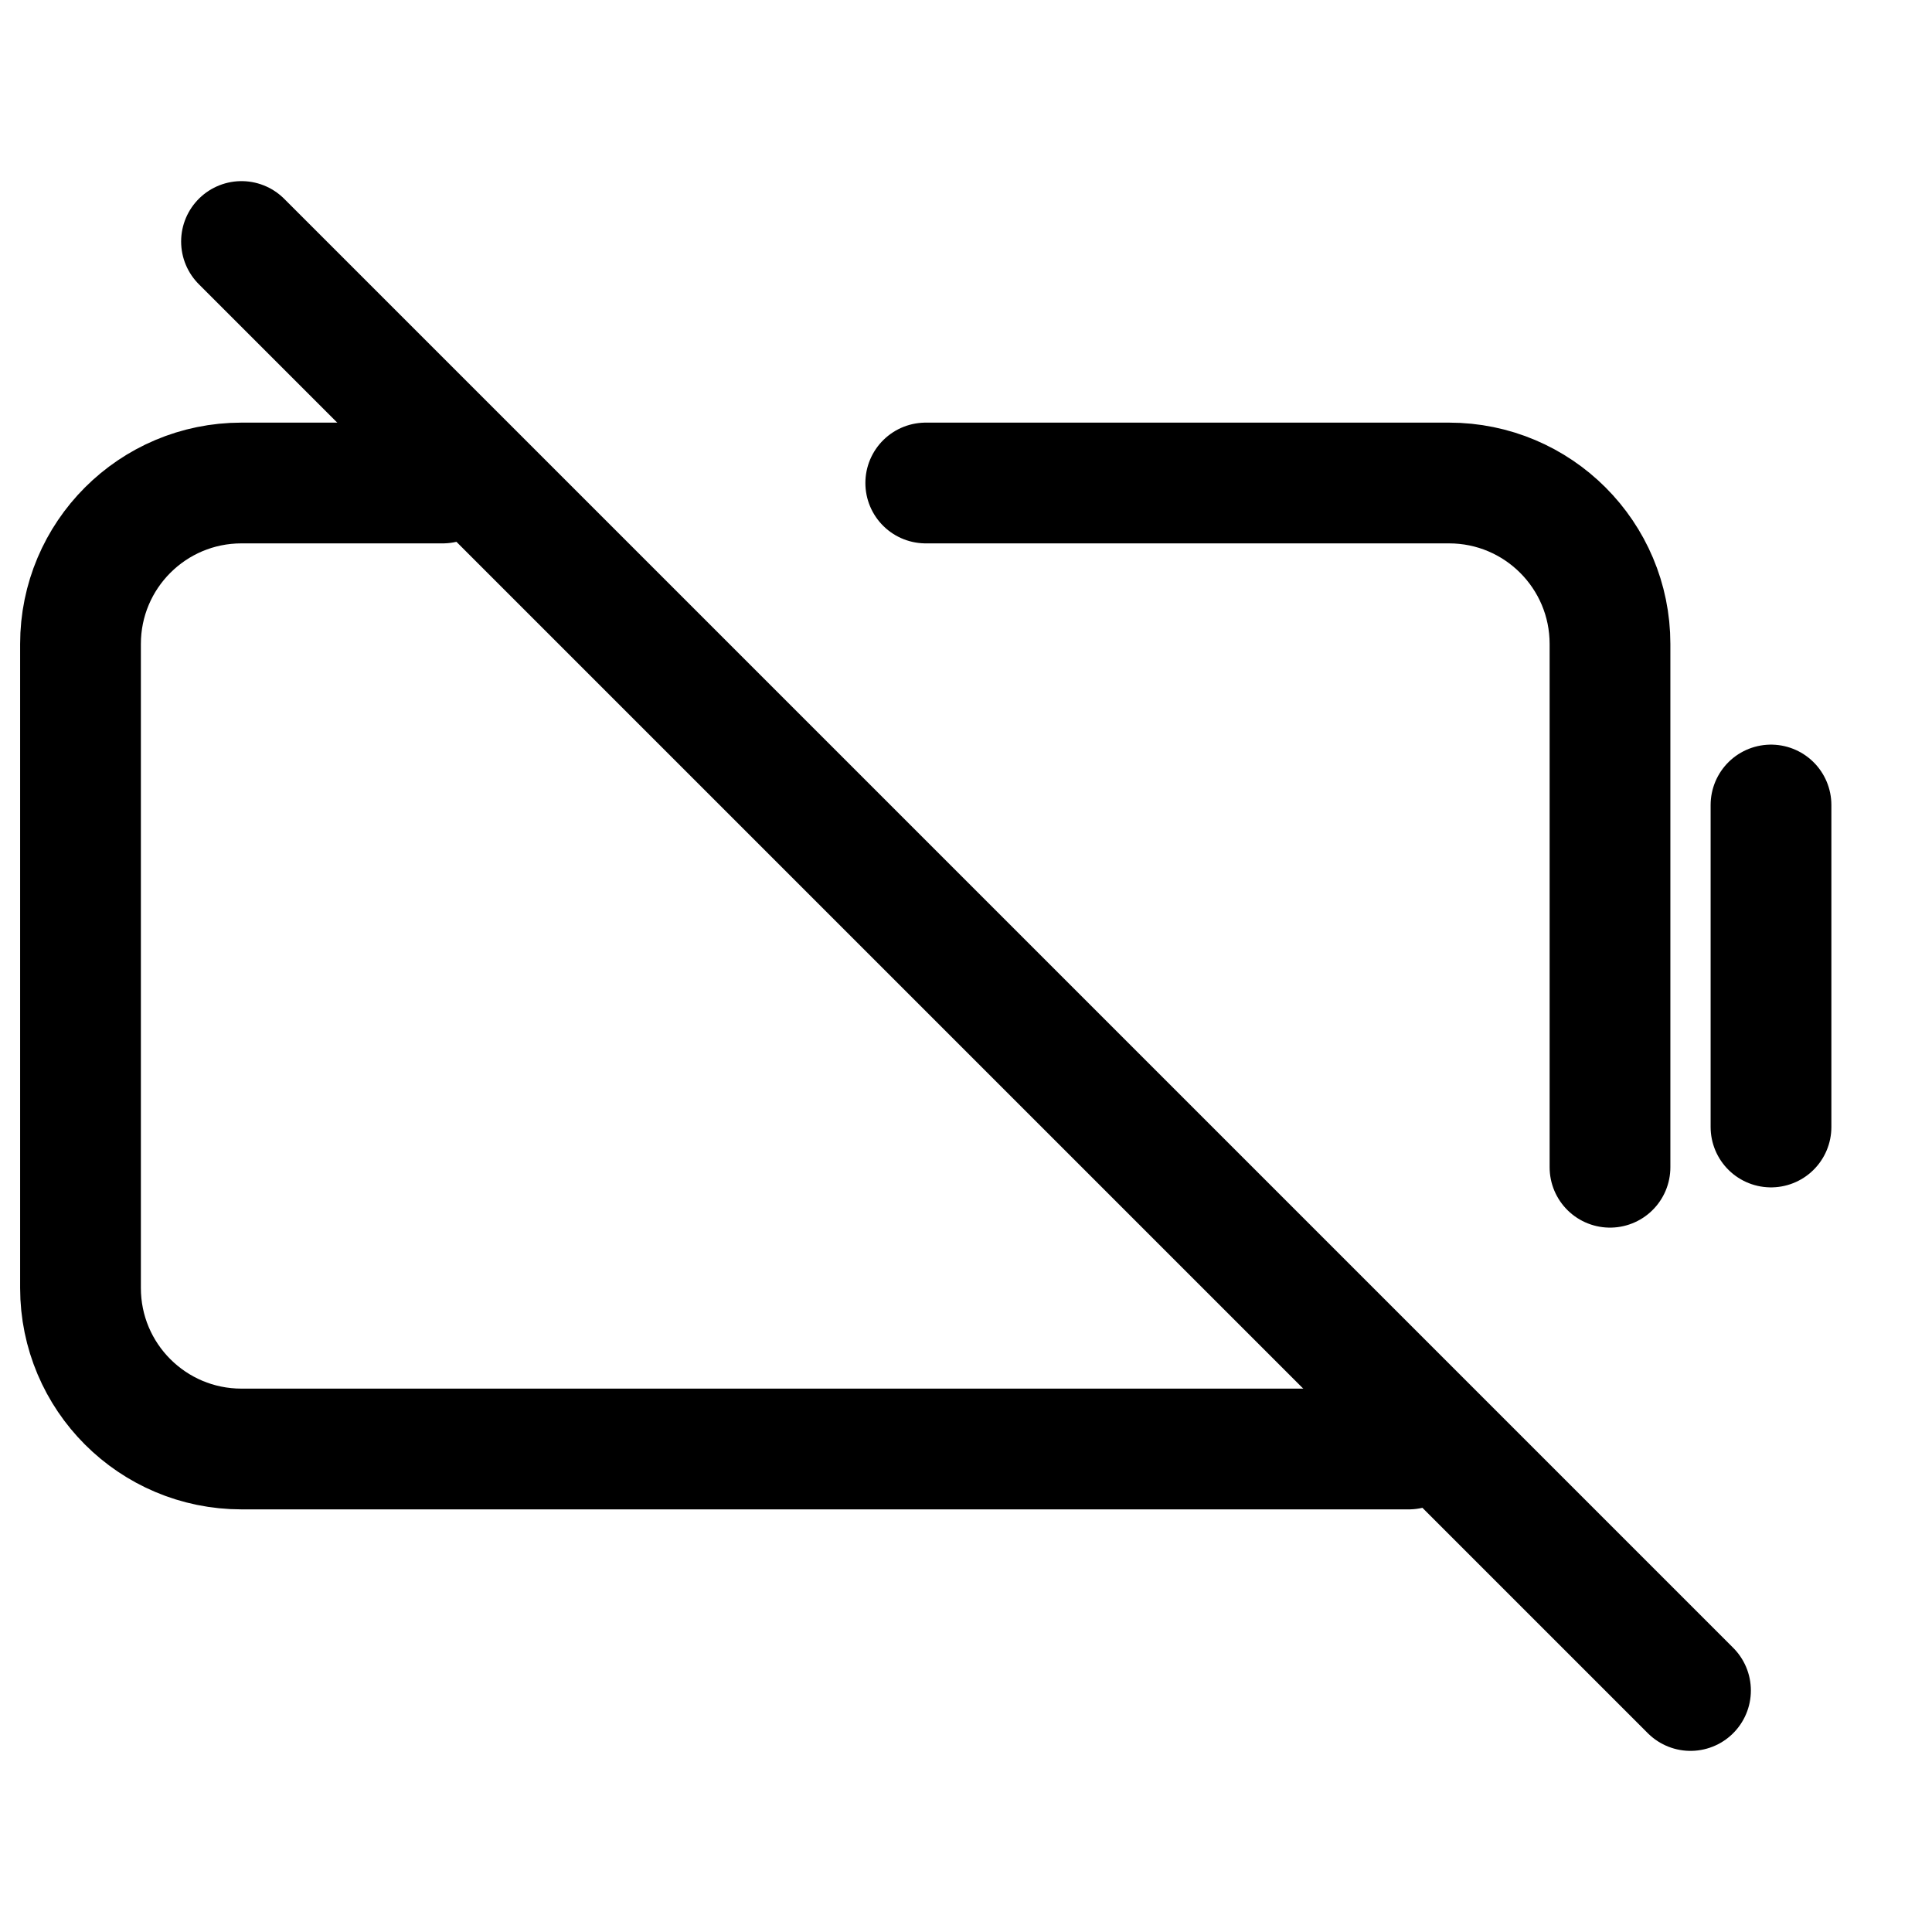
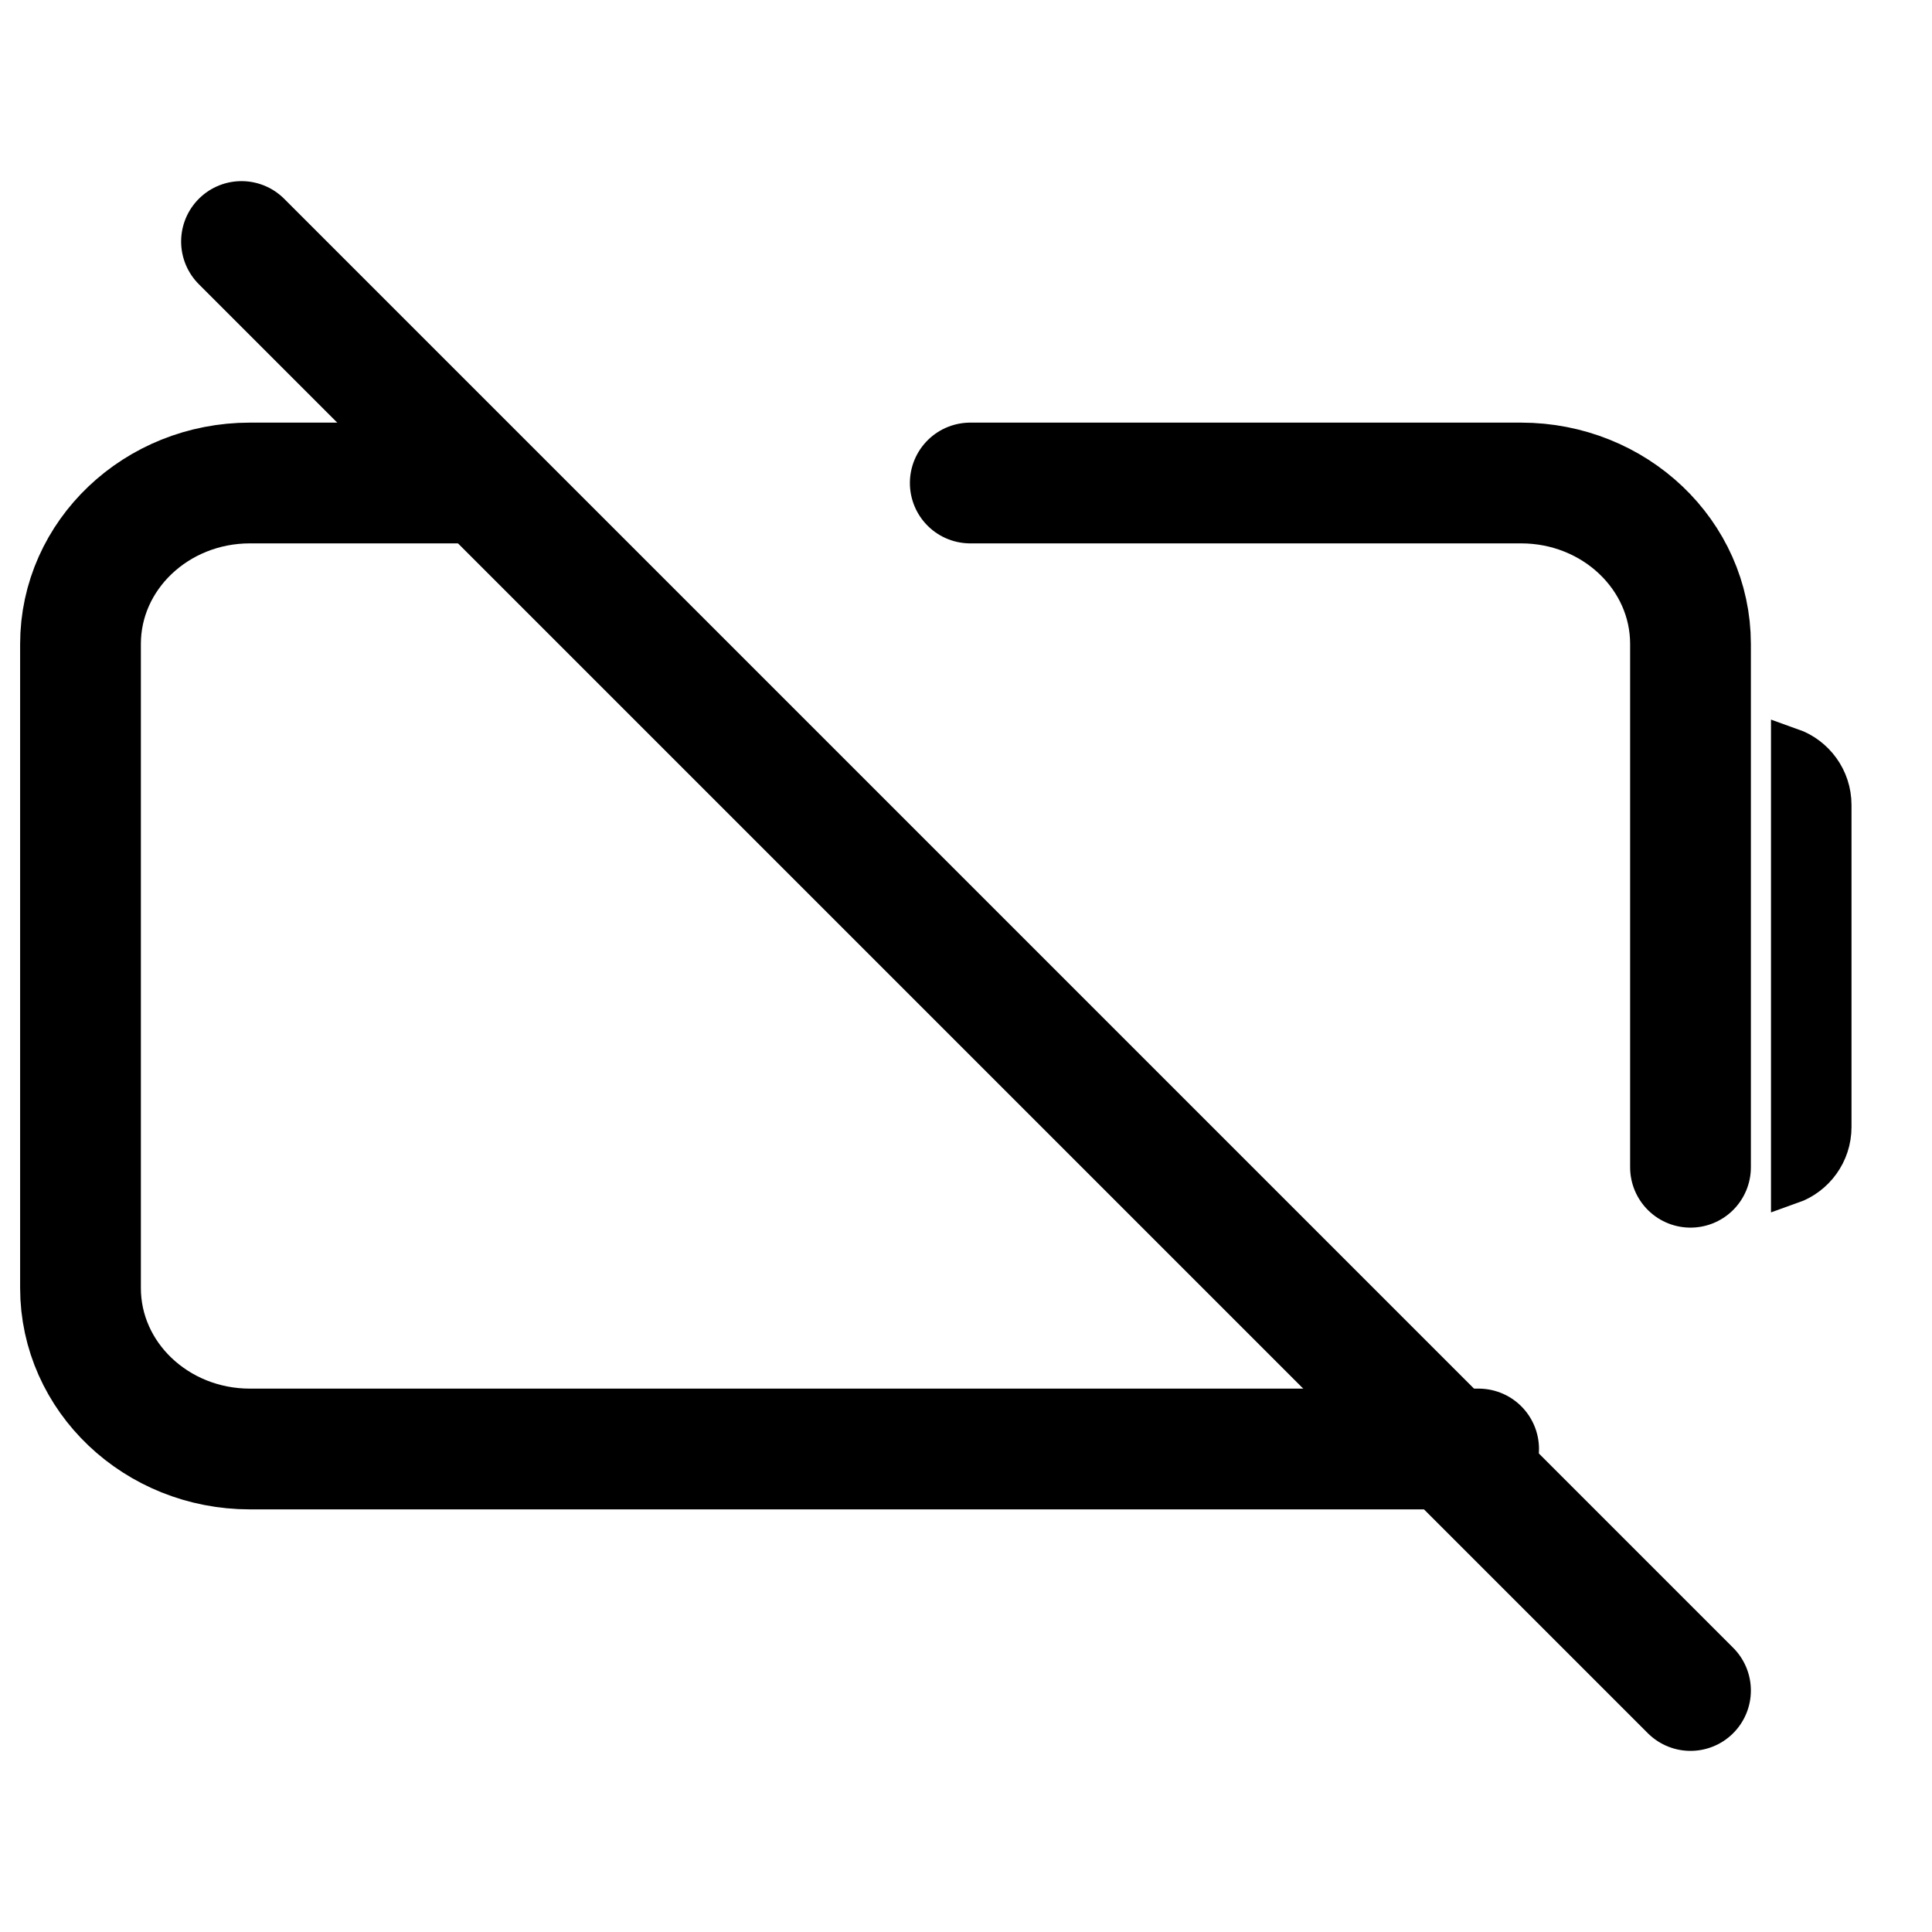
<svg xmlns="http://www.w3.org/2000/svg" width="24" height="24" viewBox="0 0 24 24" fill="none">
  <g clip-path="url(#clip0_1_6588)">
    <path d="M24 0H0V24H24V0Z" fill="white" />
    <path d="M3 3L21 21" stroke="black" stroke-width="1.5" stroke-linecap="round" stroke-linejoin="round" />
-     <path d="M22 10V14" stroke="black" stroke-width="1.5" stroke-linecap="round" stroke-linejoin="round" />
-     <path d="M5.5 6H3C1.895 6 1 6.895 1 8V16C1 17.105 1.895 18 3 18H17.5M20 14.5V8C20 6.895 19.105 6 18 6H11.5" stroke="black" stroke-width="1.5" stroke-linecap="round" stroke-linejoin="round" />
+     <path d="M5.737 6H3.105C1.943 6 1 6.895 1 8V16C1 17.105 1.943 18 3.105 18H18.368M21 14.5V8C21 6.895 20.058 6 18.895 6H12.053" stroke="black" stroke-width="1.5" stroke-linecap="round" stroke-linejoin="round" />
+     <path d="M22.75 10V14C22.75 14.327 22.541 14.604 22.25 14.707V9.293C22.541 9.396 22.75 9.673 22.75 10Z" stroke="black" stroke-width="0.5" />
  </g>
  <defs>
    <clipPath id="clip0_1_6588">
      <rect width="24" height="24" fill="white" />
    </clipPath>
  </defs>
</svg>
